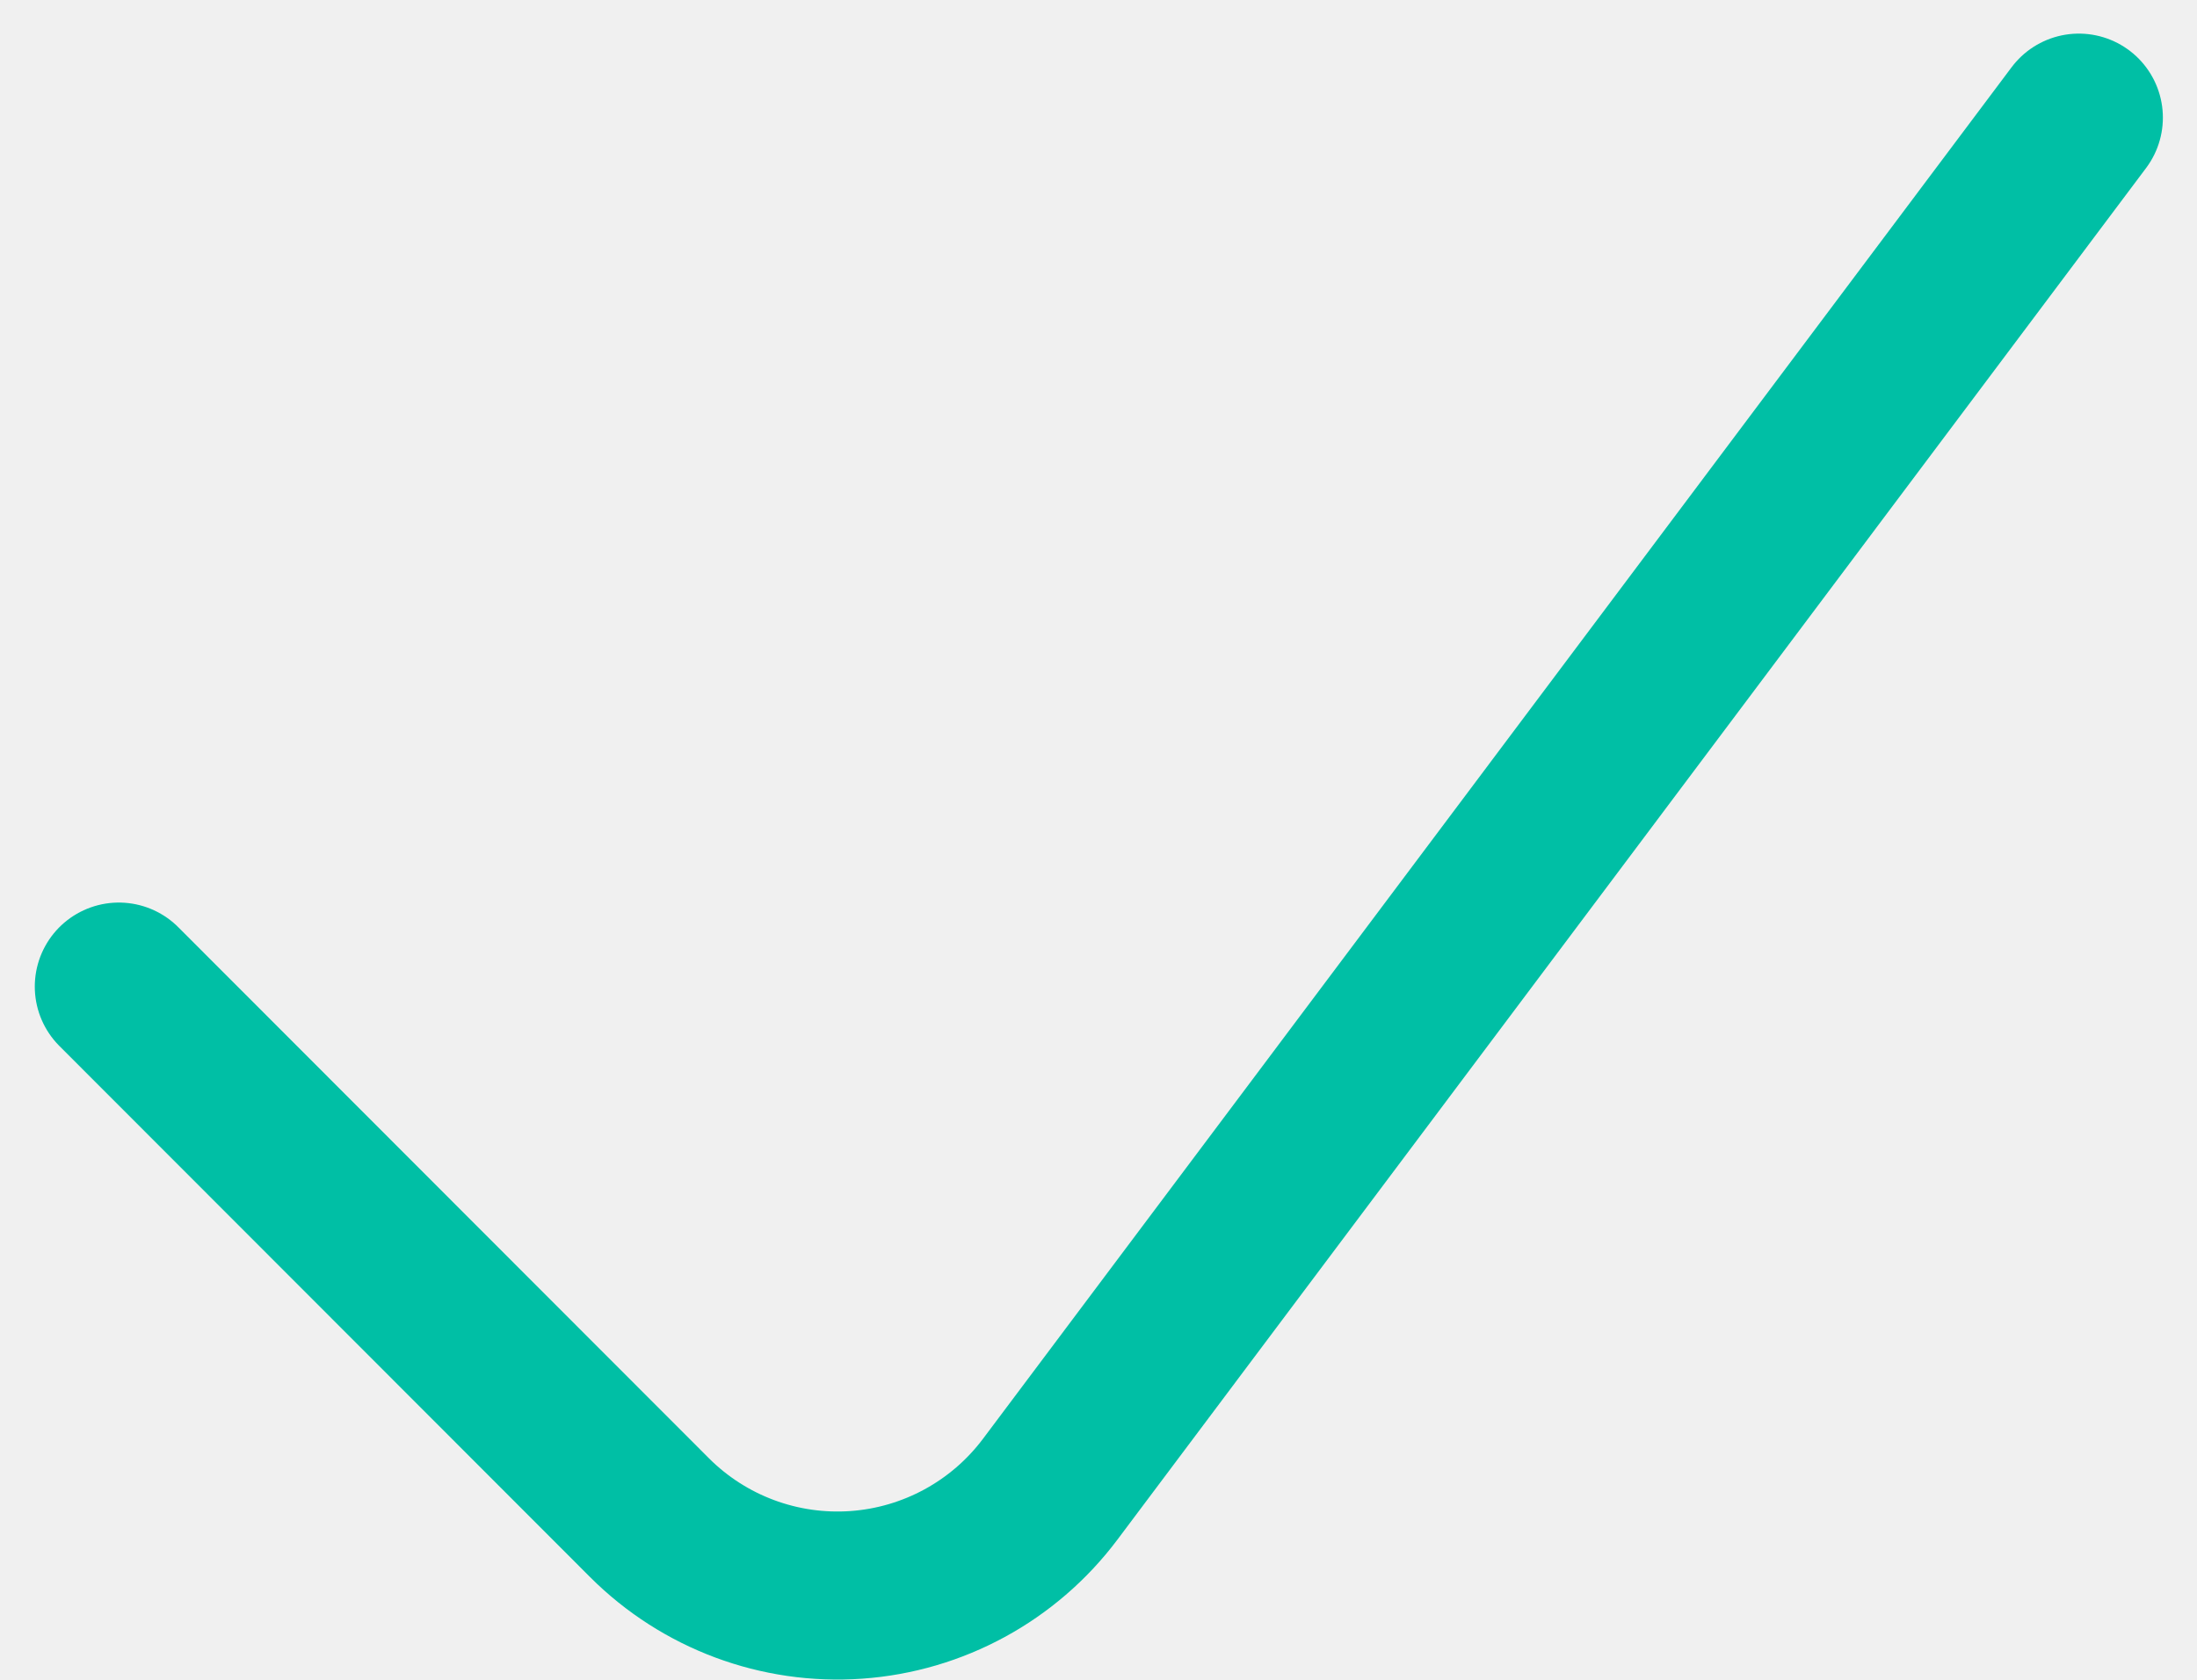
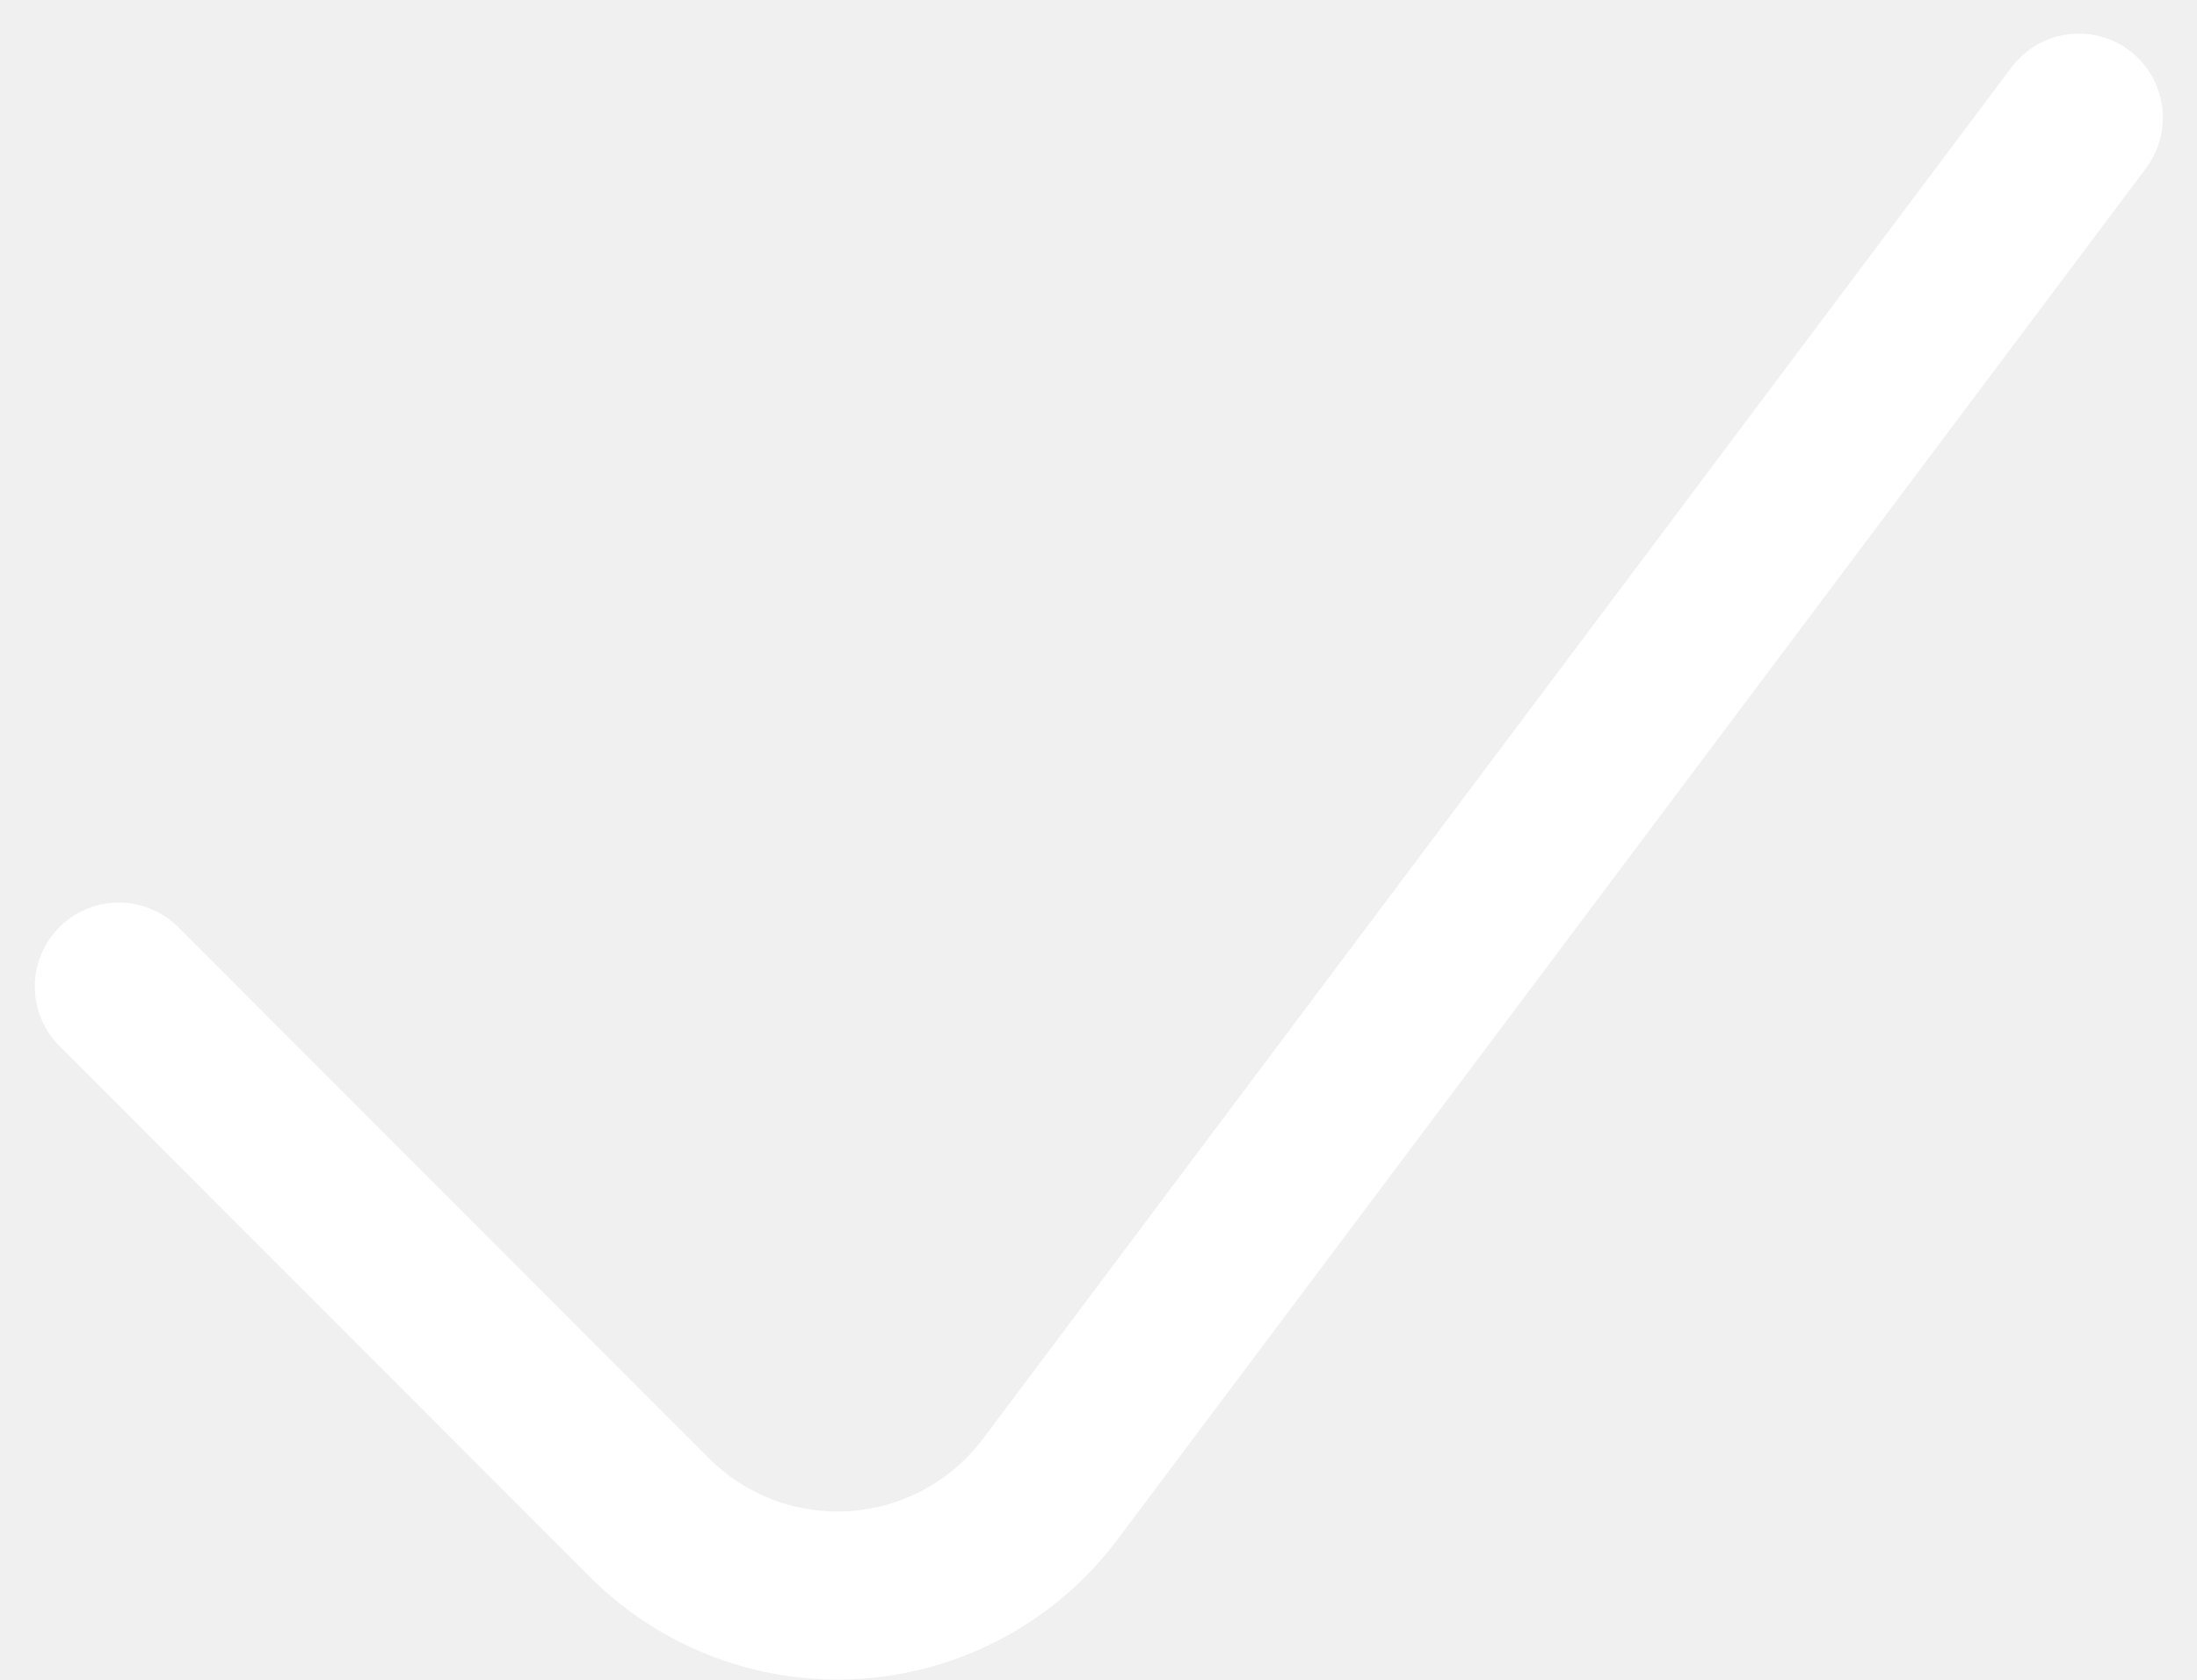
<svg xmlns="http://www.w3.org/2000/svg" width="13.072" height="9.995" viewBox="0 0 13.072 9.995">
  <g id="correct-action" transform="translate(0.707 0.7)">
-     <path id="Path_4113" data-name="Path 4113" d="M26.3,15.759l-6.121,8.163a1.582,1.582,0,0,1-2.383.169L14.638,20.93" transform="translate(-14.638 -15.759)" fill="none" stroke="#00bfa5" stroke-linecap="round" stroke-linejoin="round" stroke-width="1" />
+     <path id="Path_4113" data-name="Path 4113" d="M26.3,15.759l-6.121,8.163a1.582,1.582,0,0,1-2.383.169L14.638,20.93" transform="translate(-14.638 -15.759)" fill="none" stroke="#ffffff" stroke-linecap="round" stroke-linejoin="round" stroke-width="1" />
  </g>
</svg>
